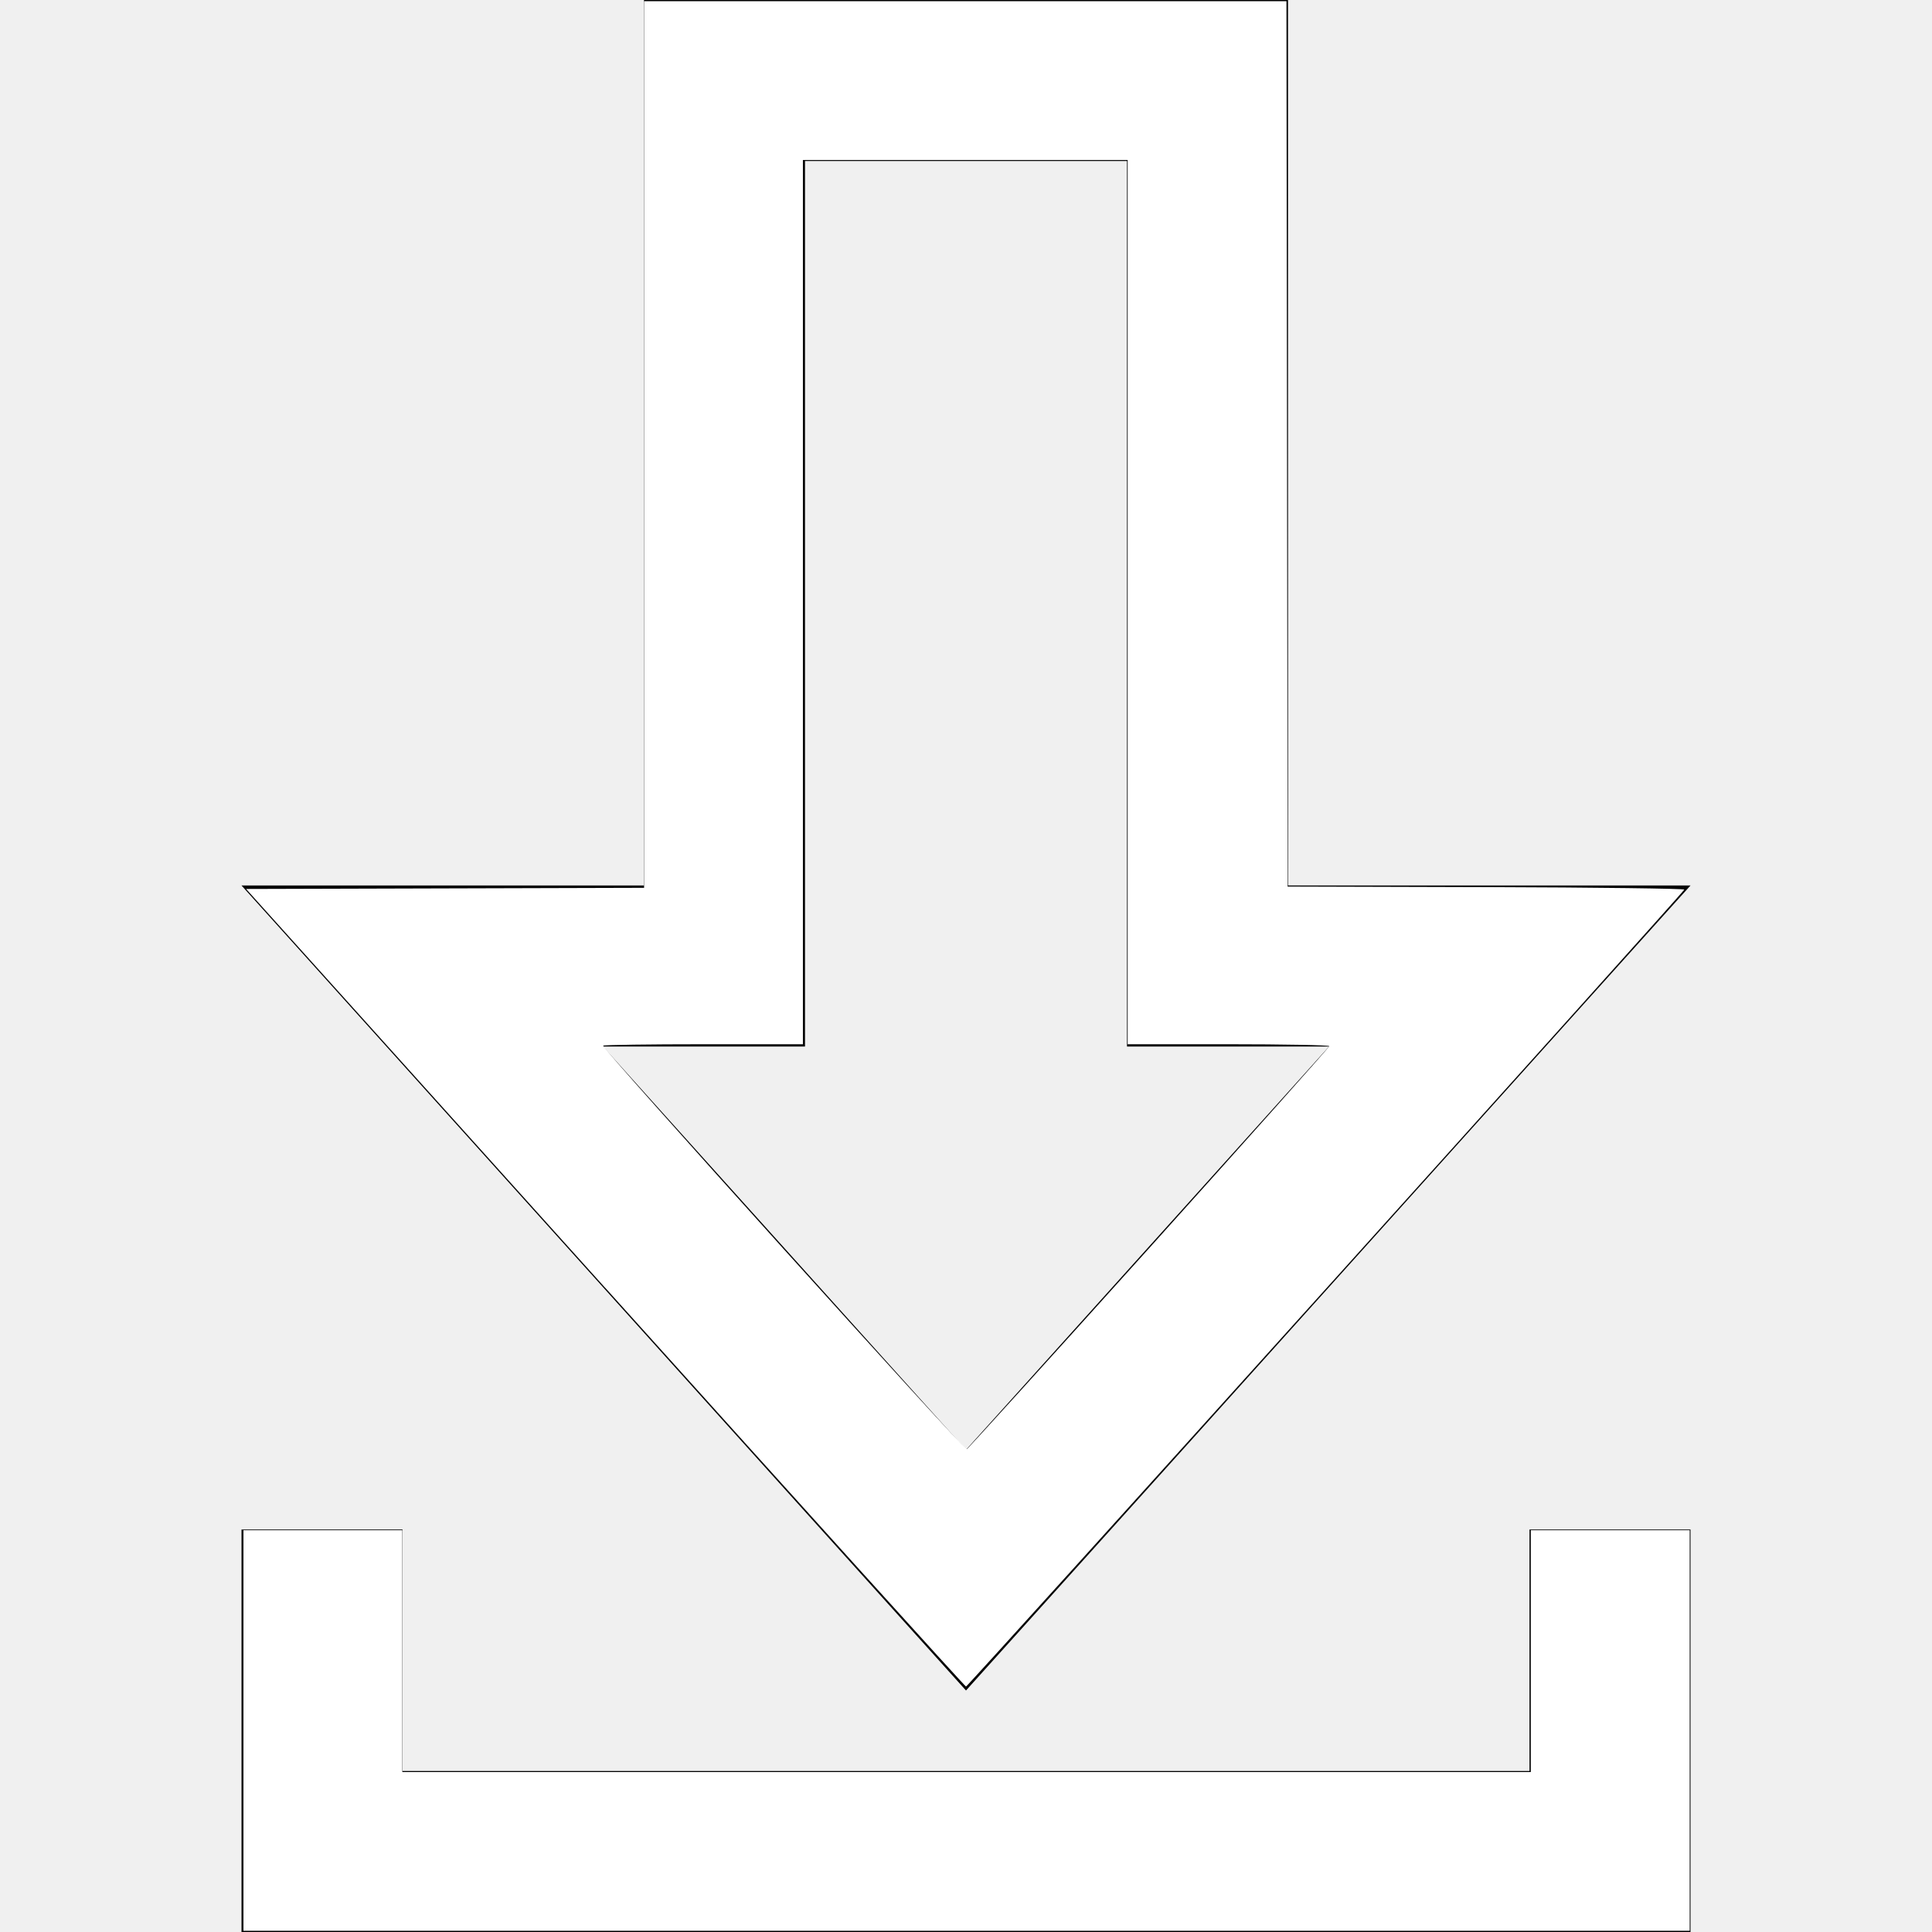
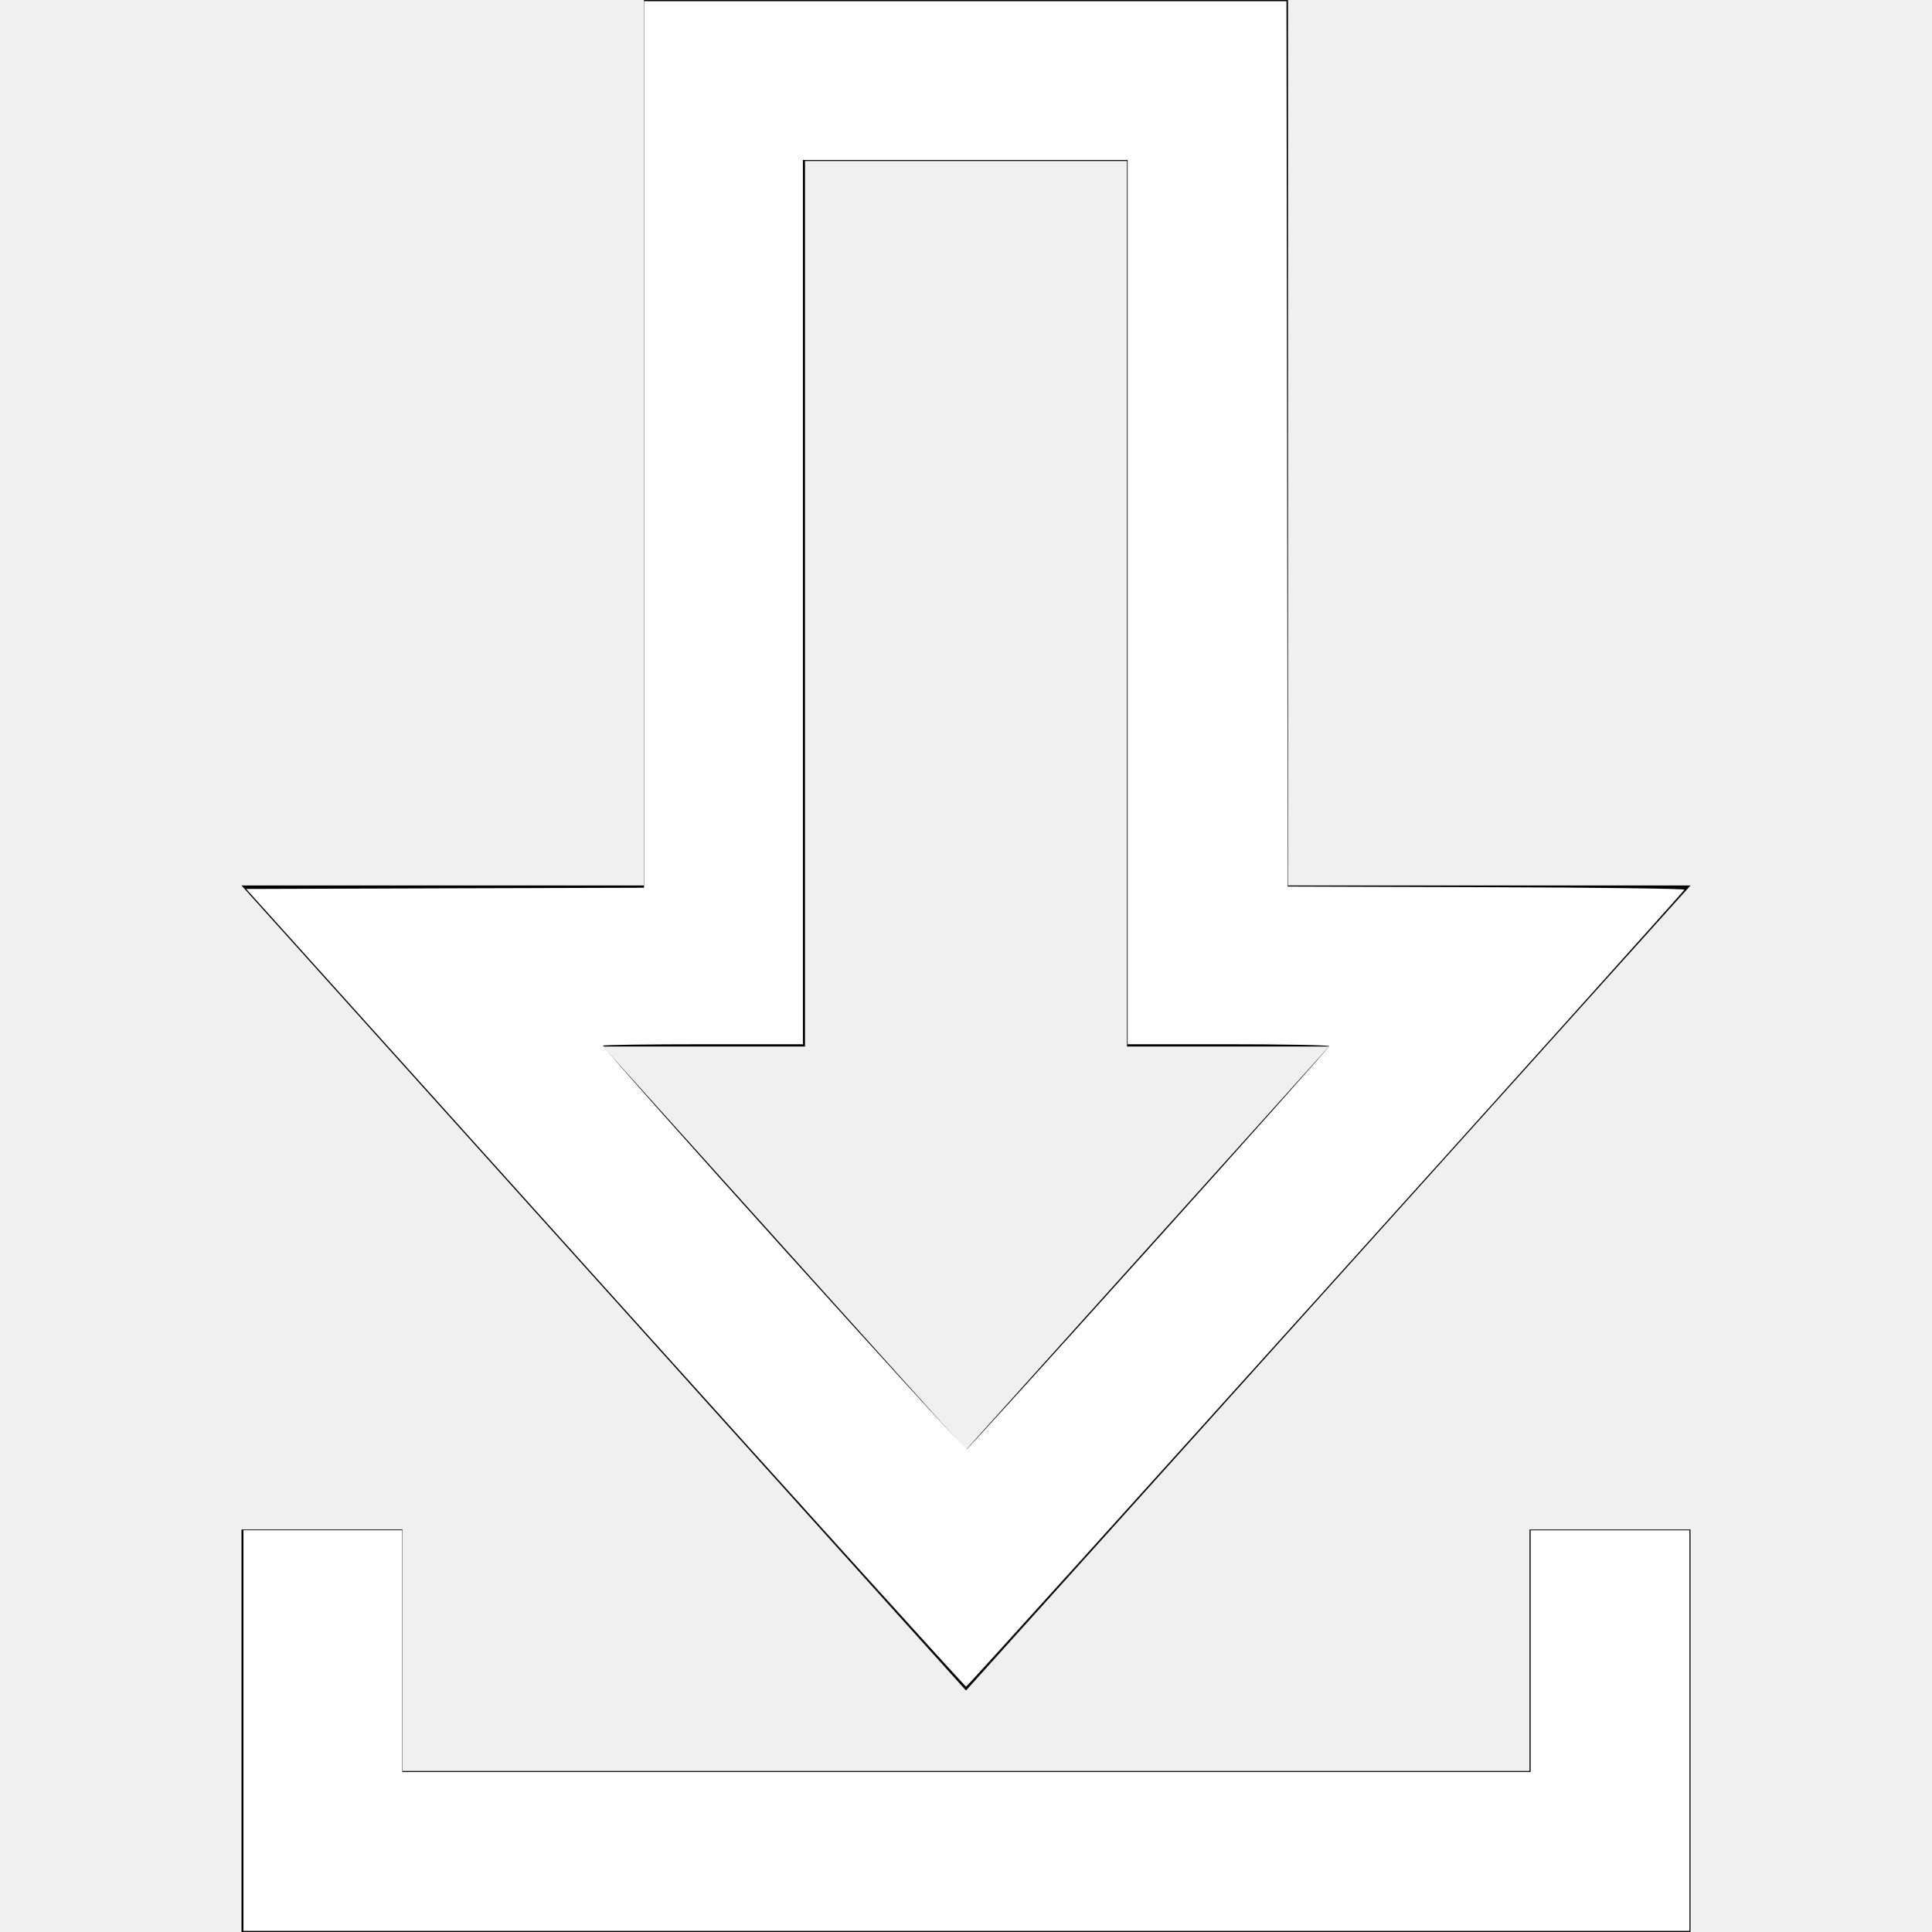
- <svg xmlns="http://www.w3.org/2000/svg" width="24" height="24" viewBox="0 0 24 24" version="1.1" id="svg60">
-   <defs id="defs64" />
-   <path d="M14 2v11h2.51l-4.51 5.01-4.51-5.01h2.51v-11h4zm2-2h-8v11h-5l9 10 9-10h-5v-11zm3 19v3h-14v-3h-2v5h18v-5h-2z" id="path58" />
-   <path style="fill:#ffffff;stroke-width:0.029" d="m 7.518,15.998 -4.461,-4.955 2.472,-0.007 2.472,-0.007 V 5.521 0.015 h 3.99 3.99 l 0.007,5.499 0.007,5.499 2.469,0.007 c 1.358,0.004 2.464,0.018 2.459,0.031 -0.019,0.046 -8.9,9.9 -8.923,9.9 -0.012,0 -2.03,-2.23 -4.483,-4.955 z M 14.275,15.506 c 1.23,-1.367 2.237,-2.497 2.237,-2.51 0,-0.013 -0.563,-0.024 -1.252,-0.024 H 14.008 V 7.48 1.988 H 11.991 9.974 V 7.48 12.972 H 8.742 c -0.678,0 -1.24,0.008 -1.249,0.018 -0.024,0.024 4.481,5.024 4.516,5.012 0.016,-0.005 1.035,-1.128 2.265,-2.495 z" id="path68" />
-   <path style="fill:#ffffff;stroke-width:0.029" d="m 3.024,21.497 v -2.488 h 0.987 0.987 v 1.502 1.502 h 7.009 7.009 v -1.502 -1.502 h 0.987 0.987 v 2.488 2.488 H 12.006 3.024 Z" id="path70" />
+ <svg xmlns="http://www.w3.org/2000/svg" width="24" height="24">
+   <path d="M14 2v11h2.51L12 18.01 7.49 13H10V2h4zm2-2H8v11H3l9 10 9-10h-5V0zm3 19v3H5v-3H3v5h18v-5h-2z" />
+   <path style="fill:#fff;stroke-width:.029" d="m7.518 15.998-4.46-4.955 2.471-.008 2.472-.007V.015h7.98l.008 5.5.007 5.498 2.469.008c1.357.004 2.464.018 2.459.031-.019.046-8.9 9.9-8.923 9.9-.012 0-2.03-2.23-4.483-4.954zm6.757-.492c1.23-1.367 2.236-2.496 2.236-2.51 0-.013-.563-.024-1.251-.024h-1.252V1.988H9.974v10.984H8.742c-.677 0-1.24.008-1.25.017-.024.025 4.482 5.024 4.517 5.012.016-.005 1.035-1.128 2.266-2.495z" />
+   <path style="fill:#fff;stroke-width:.029" d="M3.024 21.497v-2.488H4.997v3.003h14.017V19.01H20.987v4.976H3.024Z" />
</svg>
